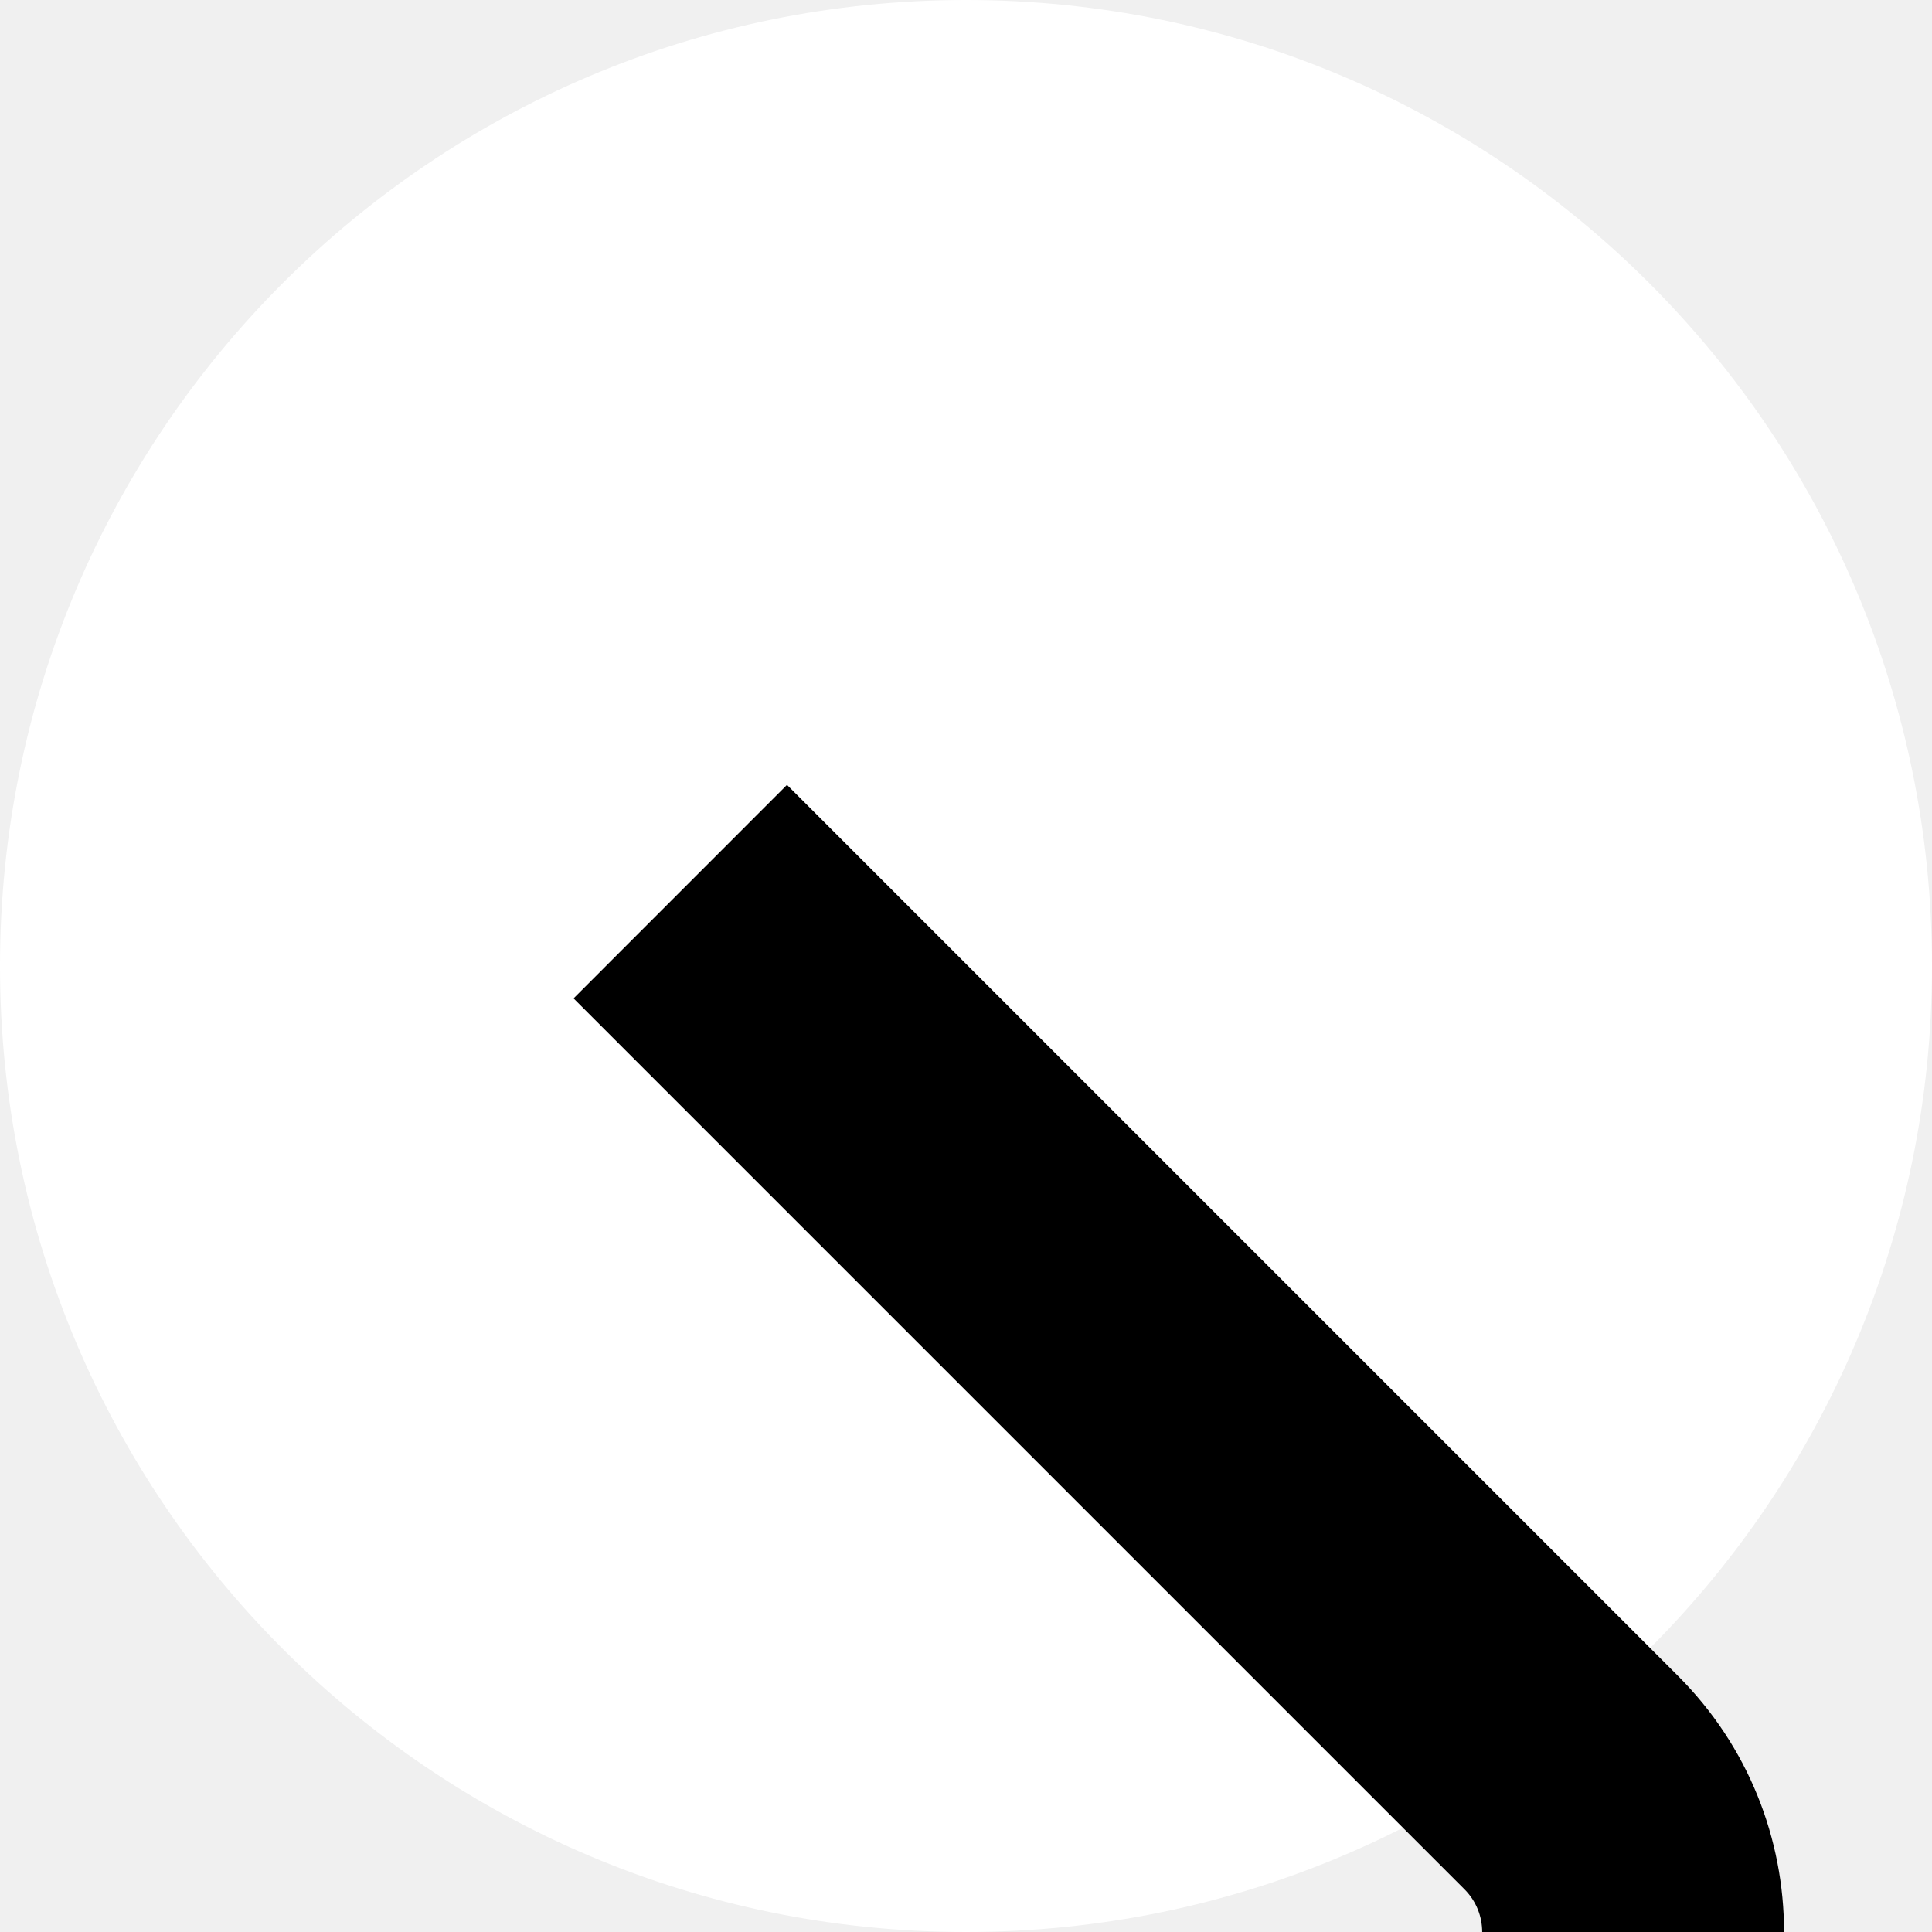
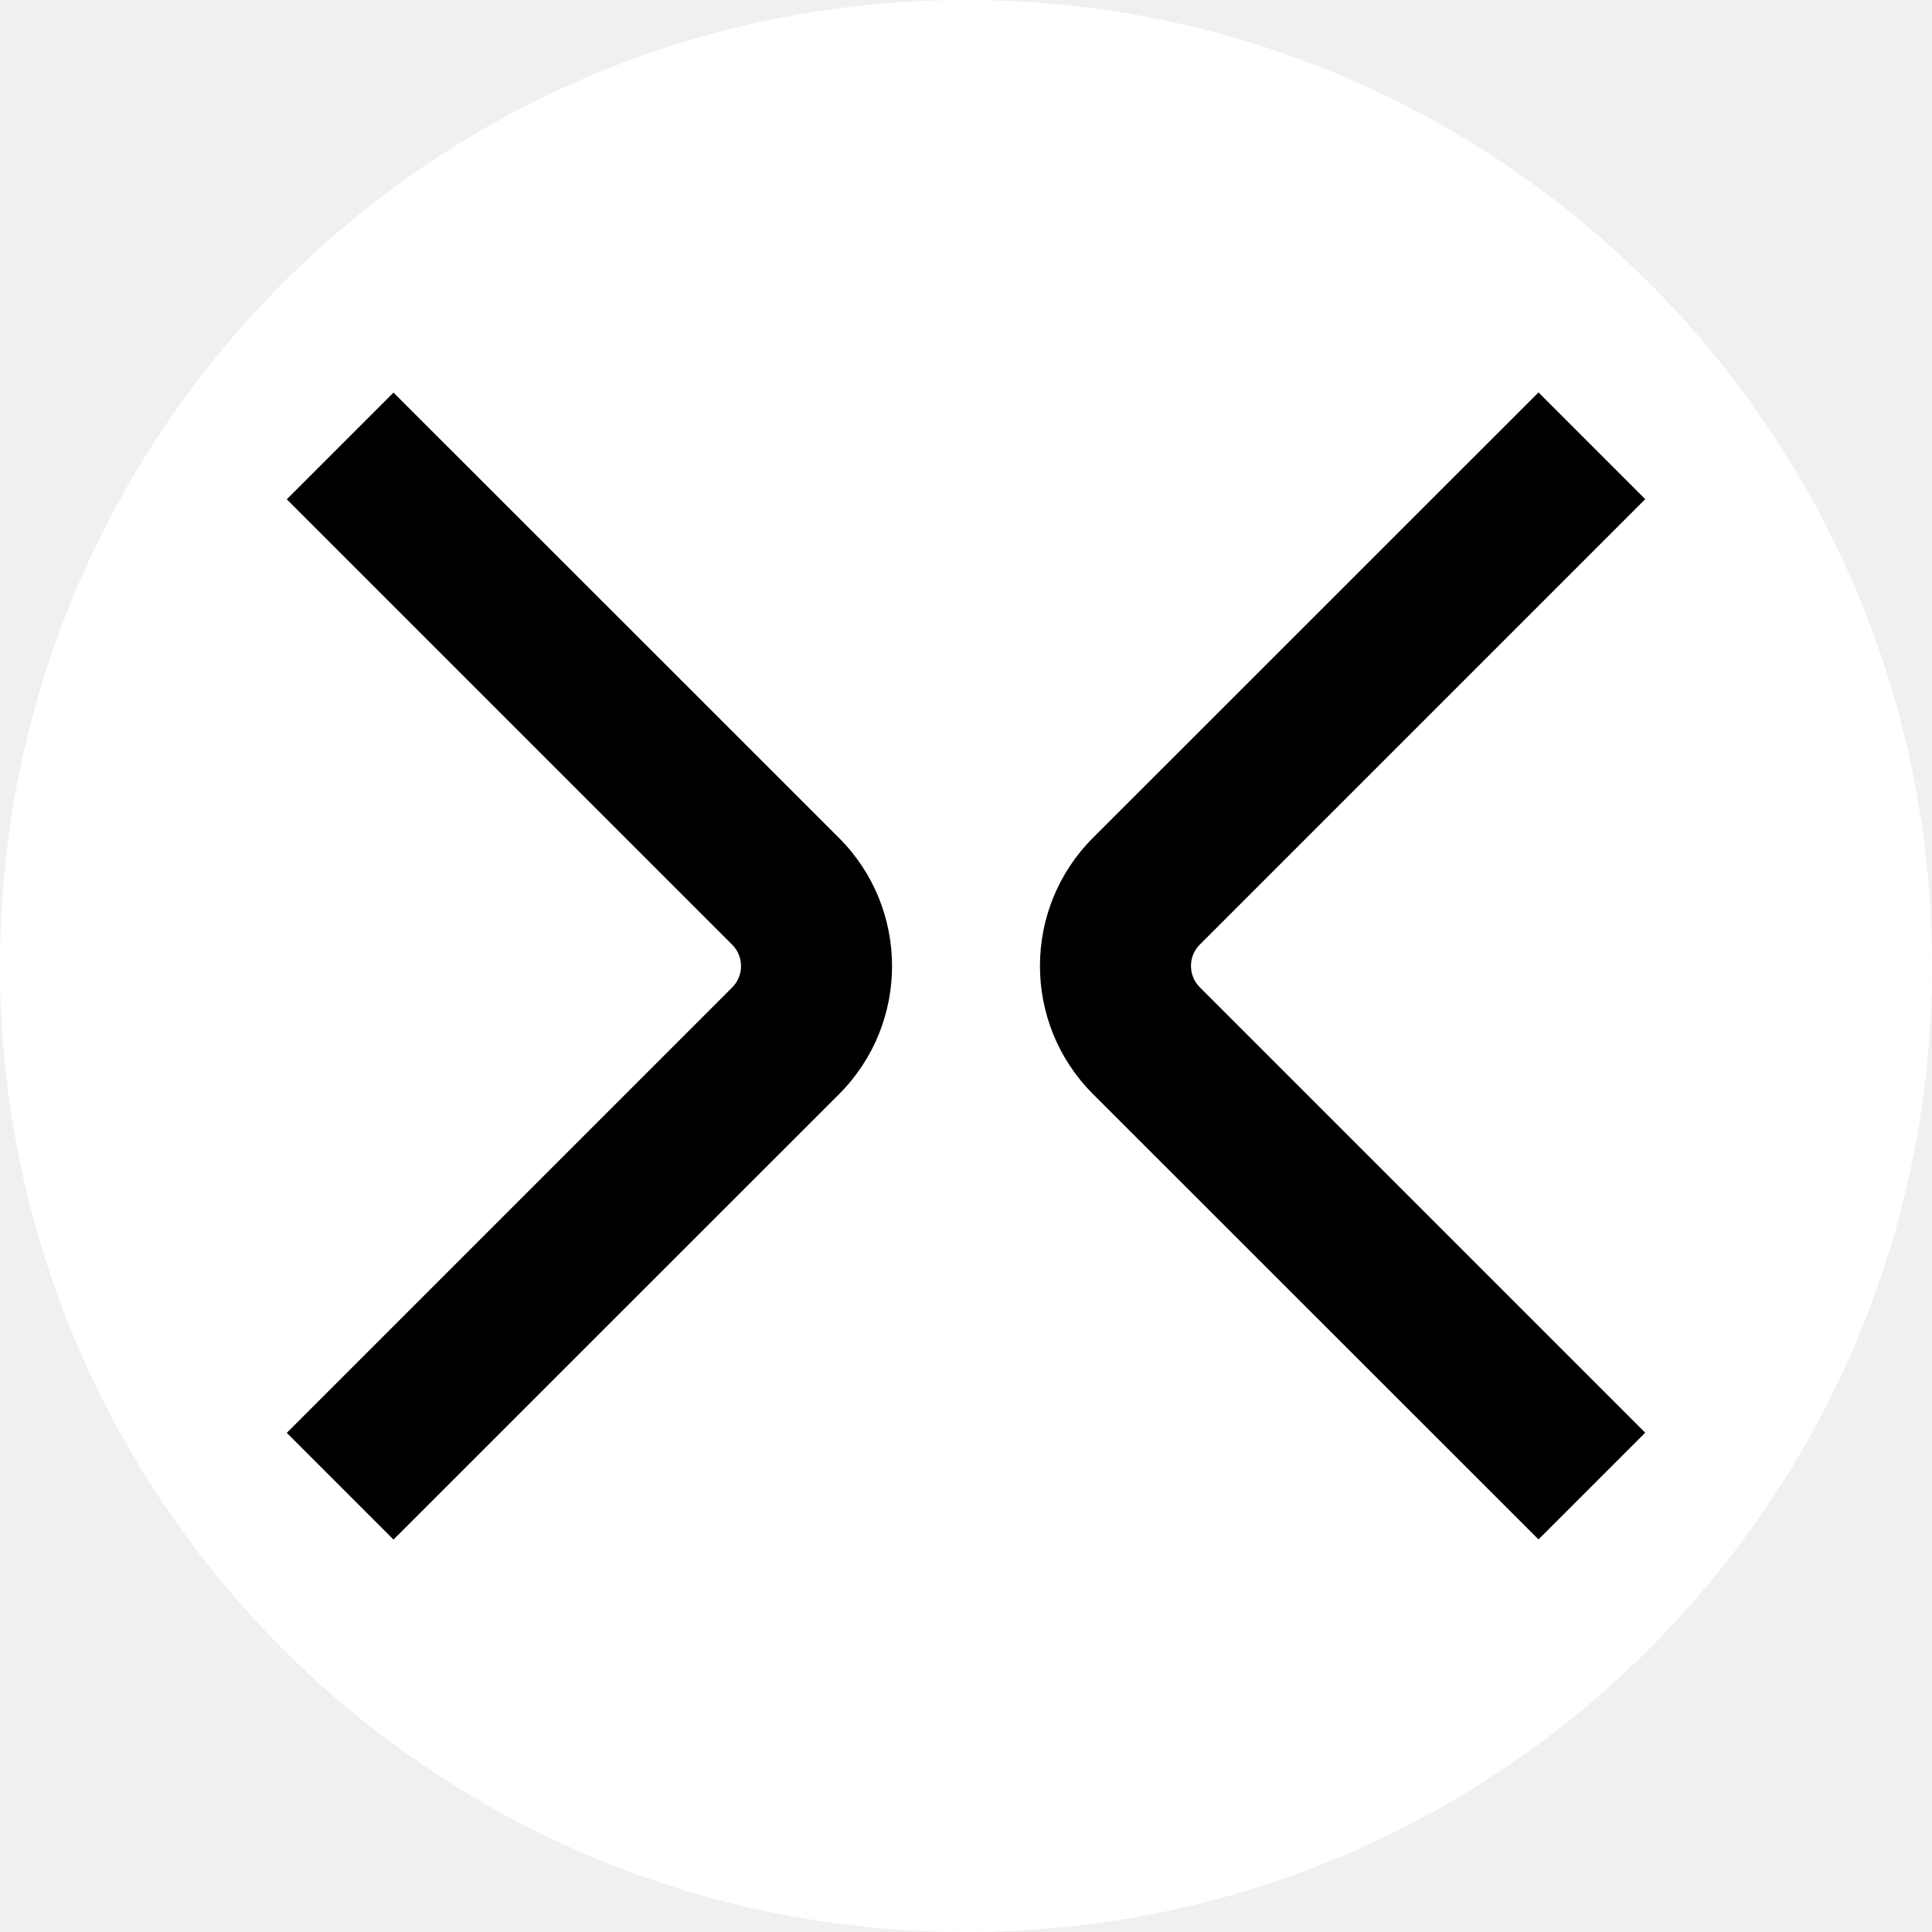
- <svg xmlns="http://www.w3.org/2000/svg" id="artrobat_symbol" data-name="artrobat_symbol" viewBox="0 0 256 256">
+ <svg xmlns="http://www.w3.org/2000/svg" id="artrobat_symbol" data-name="artrobat_symbol" viewBox="0 0 128 128">
  <defs>
    <style>
      .cls-1, .cls-2 {
        stroke-width: 0px;
      }

      .cls-2 {
        fill: #fff;
      }
    </style>
  </defs>
  <g id="artrobat_symbol" data-name="artrobat_symbol">
-     <rect class="cls-2" x="0" y="0" width="256" height="256" rx="128" ry="128" />
+     <rect class="cls-2" x="0" y="0" width="128" height="128" rx="64" ry="64" />
    <g>
-       <path class="cls-1" d="m222.34,289.94l-118.06,118.06-28.28-28.28,118.05-118.06c3.13-3.13,3.13-8.19,0-11.32l-118.05-118.05,28.28-28.29,118.06,118.06c18.74,18.74,18.74,49.14,0,67.88Z" />
-       <path class="cls-1" d="m317.95,261.66l118.05,118.06-28.28,28.28-118.06-118.06c-18.74-18.74-18.74-49.14,0-67.88l118.06-118.06,28.28,28.29-118.05,118.05c-3.13,3.13-3.13,8.19,0,11.32Z" />
+       <path class="cls-1" d="m55.59,72.49l-29.52,29.51-7.07-7.07,29.51-29.51c.78-.78.78-2.05,0-2.83l-29.51-29.51,7.07-7.07,29.52,29.51c4.68,4.68,4.68,12.29,0,16.97Z" />
+       <path class="cls-1" d="m79.49,65.41l29.51,29.51-7.07,7.07-29.52-29.51c-4.68-4.68-4.68-12.29,0-16.97l29.52-29.51,7.07,7.07-29.51,29.51c-.78.78-.78,2.05,0,2.83Z" />
    </g>
  </g>
</svg>
